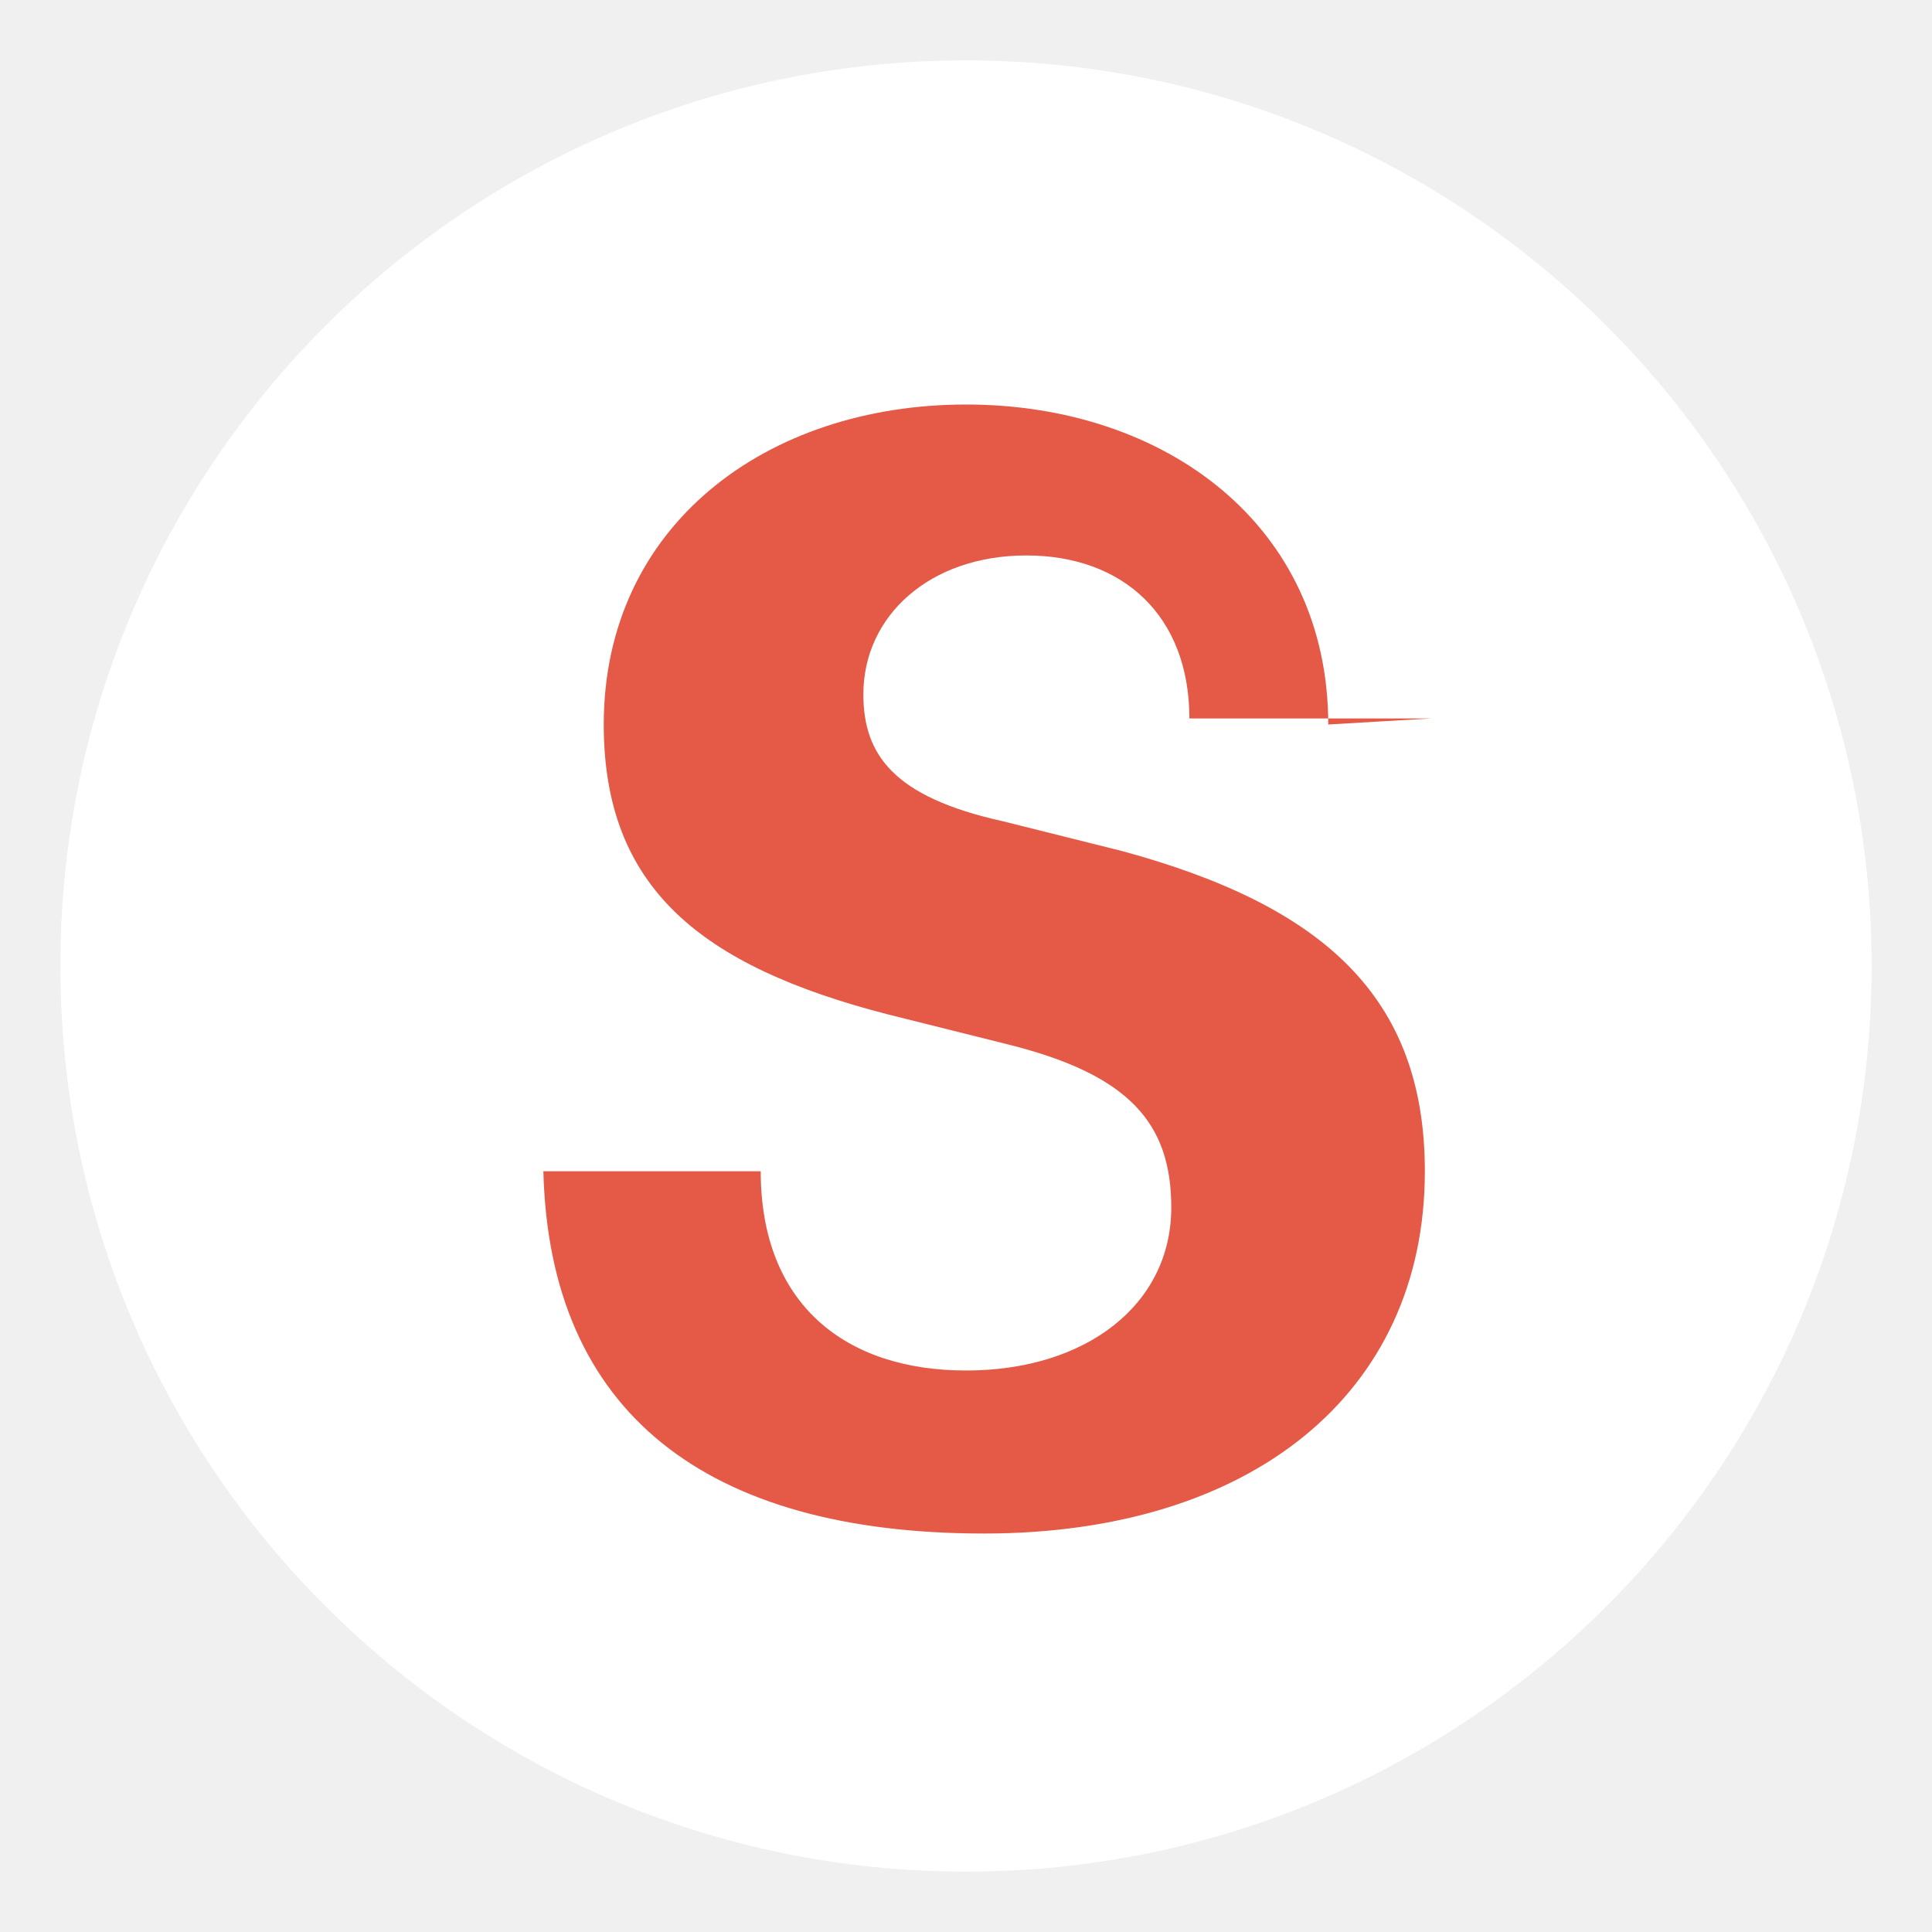
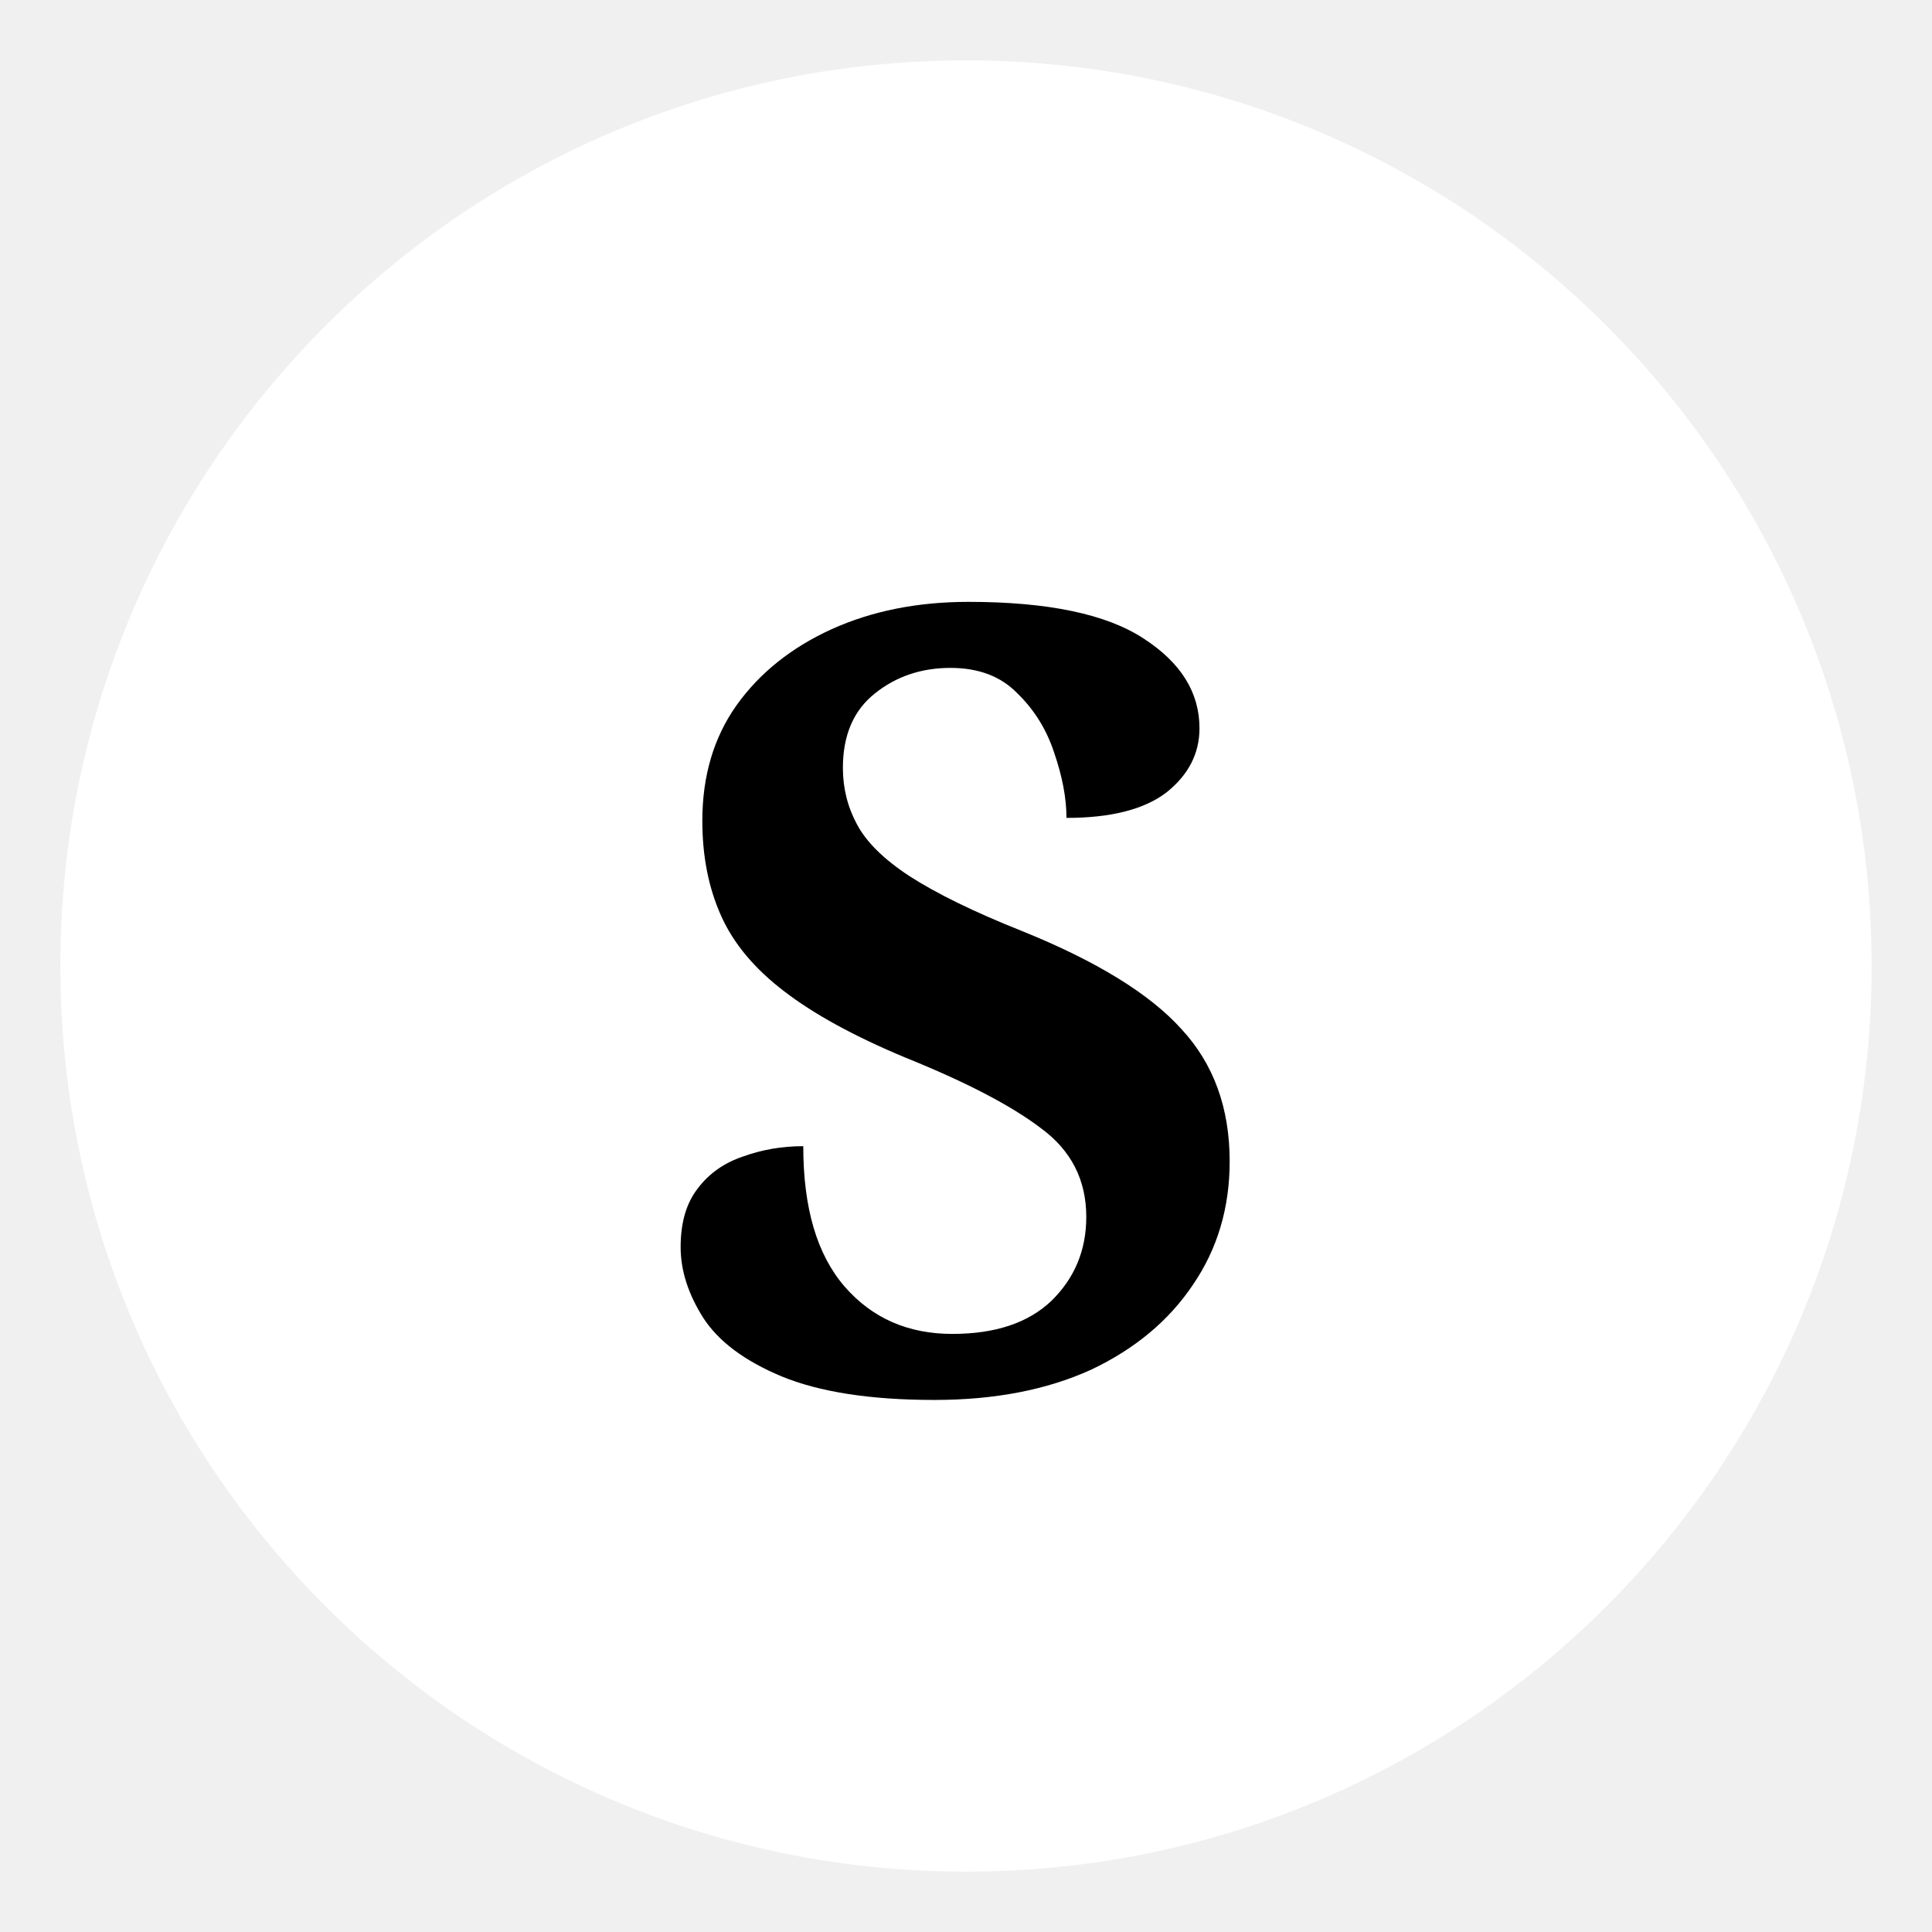
<svg xmlns="http://www.w3.org/2000/svg" width="32" height="32" viewBox="0 0 32 32">
-   <circle cx="16" cy="16" r="15" fill="white" />
-   <path d="M22 12c0-3.3-2.7-5.3-6-5.3s-6 2-6 5.3c0 2.7 1.6 4 4.7 4.8l2 0.5c2 0.5 2.7 1.3 2.7 2.7 0 1.6-1.4 2.7-3.4 2.7-2 0-3.4-1.1-3.4-3.3H9c0.1 4 2.7 6 7.3 6 4.4 0 7.3-2.3 7.3-6 0-2.9-1.7-4.4-5-5.3l-2-0.5c-1.8-0.4-2.3-1.1-2.3-2.1 0-1.3 1.1-2.3 2.7-2.3 1.6 0 2.7 1 2.7 2.7h4z" fill="#E55947" />
+   <circle cx="16" cy="16" r="15" fill="#ffffff" />
+   <text x="16" y="23" text-anchor="middle" font-family="Georgia, serif" font-weight="bold" font-size="18" fill="black">
+     S
+   </text>
</svg>
